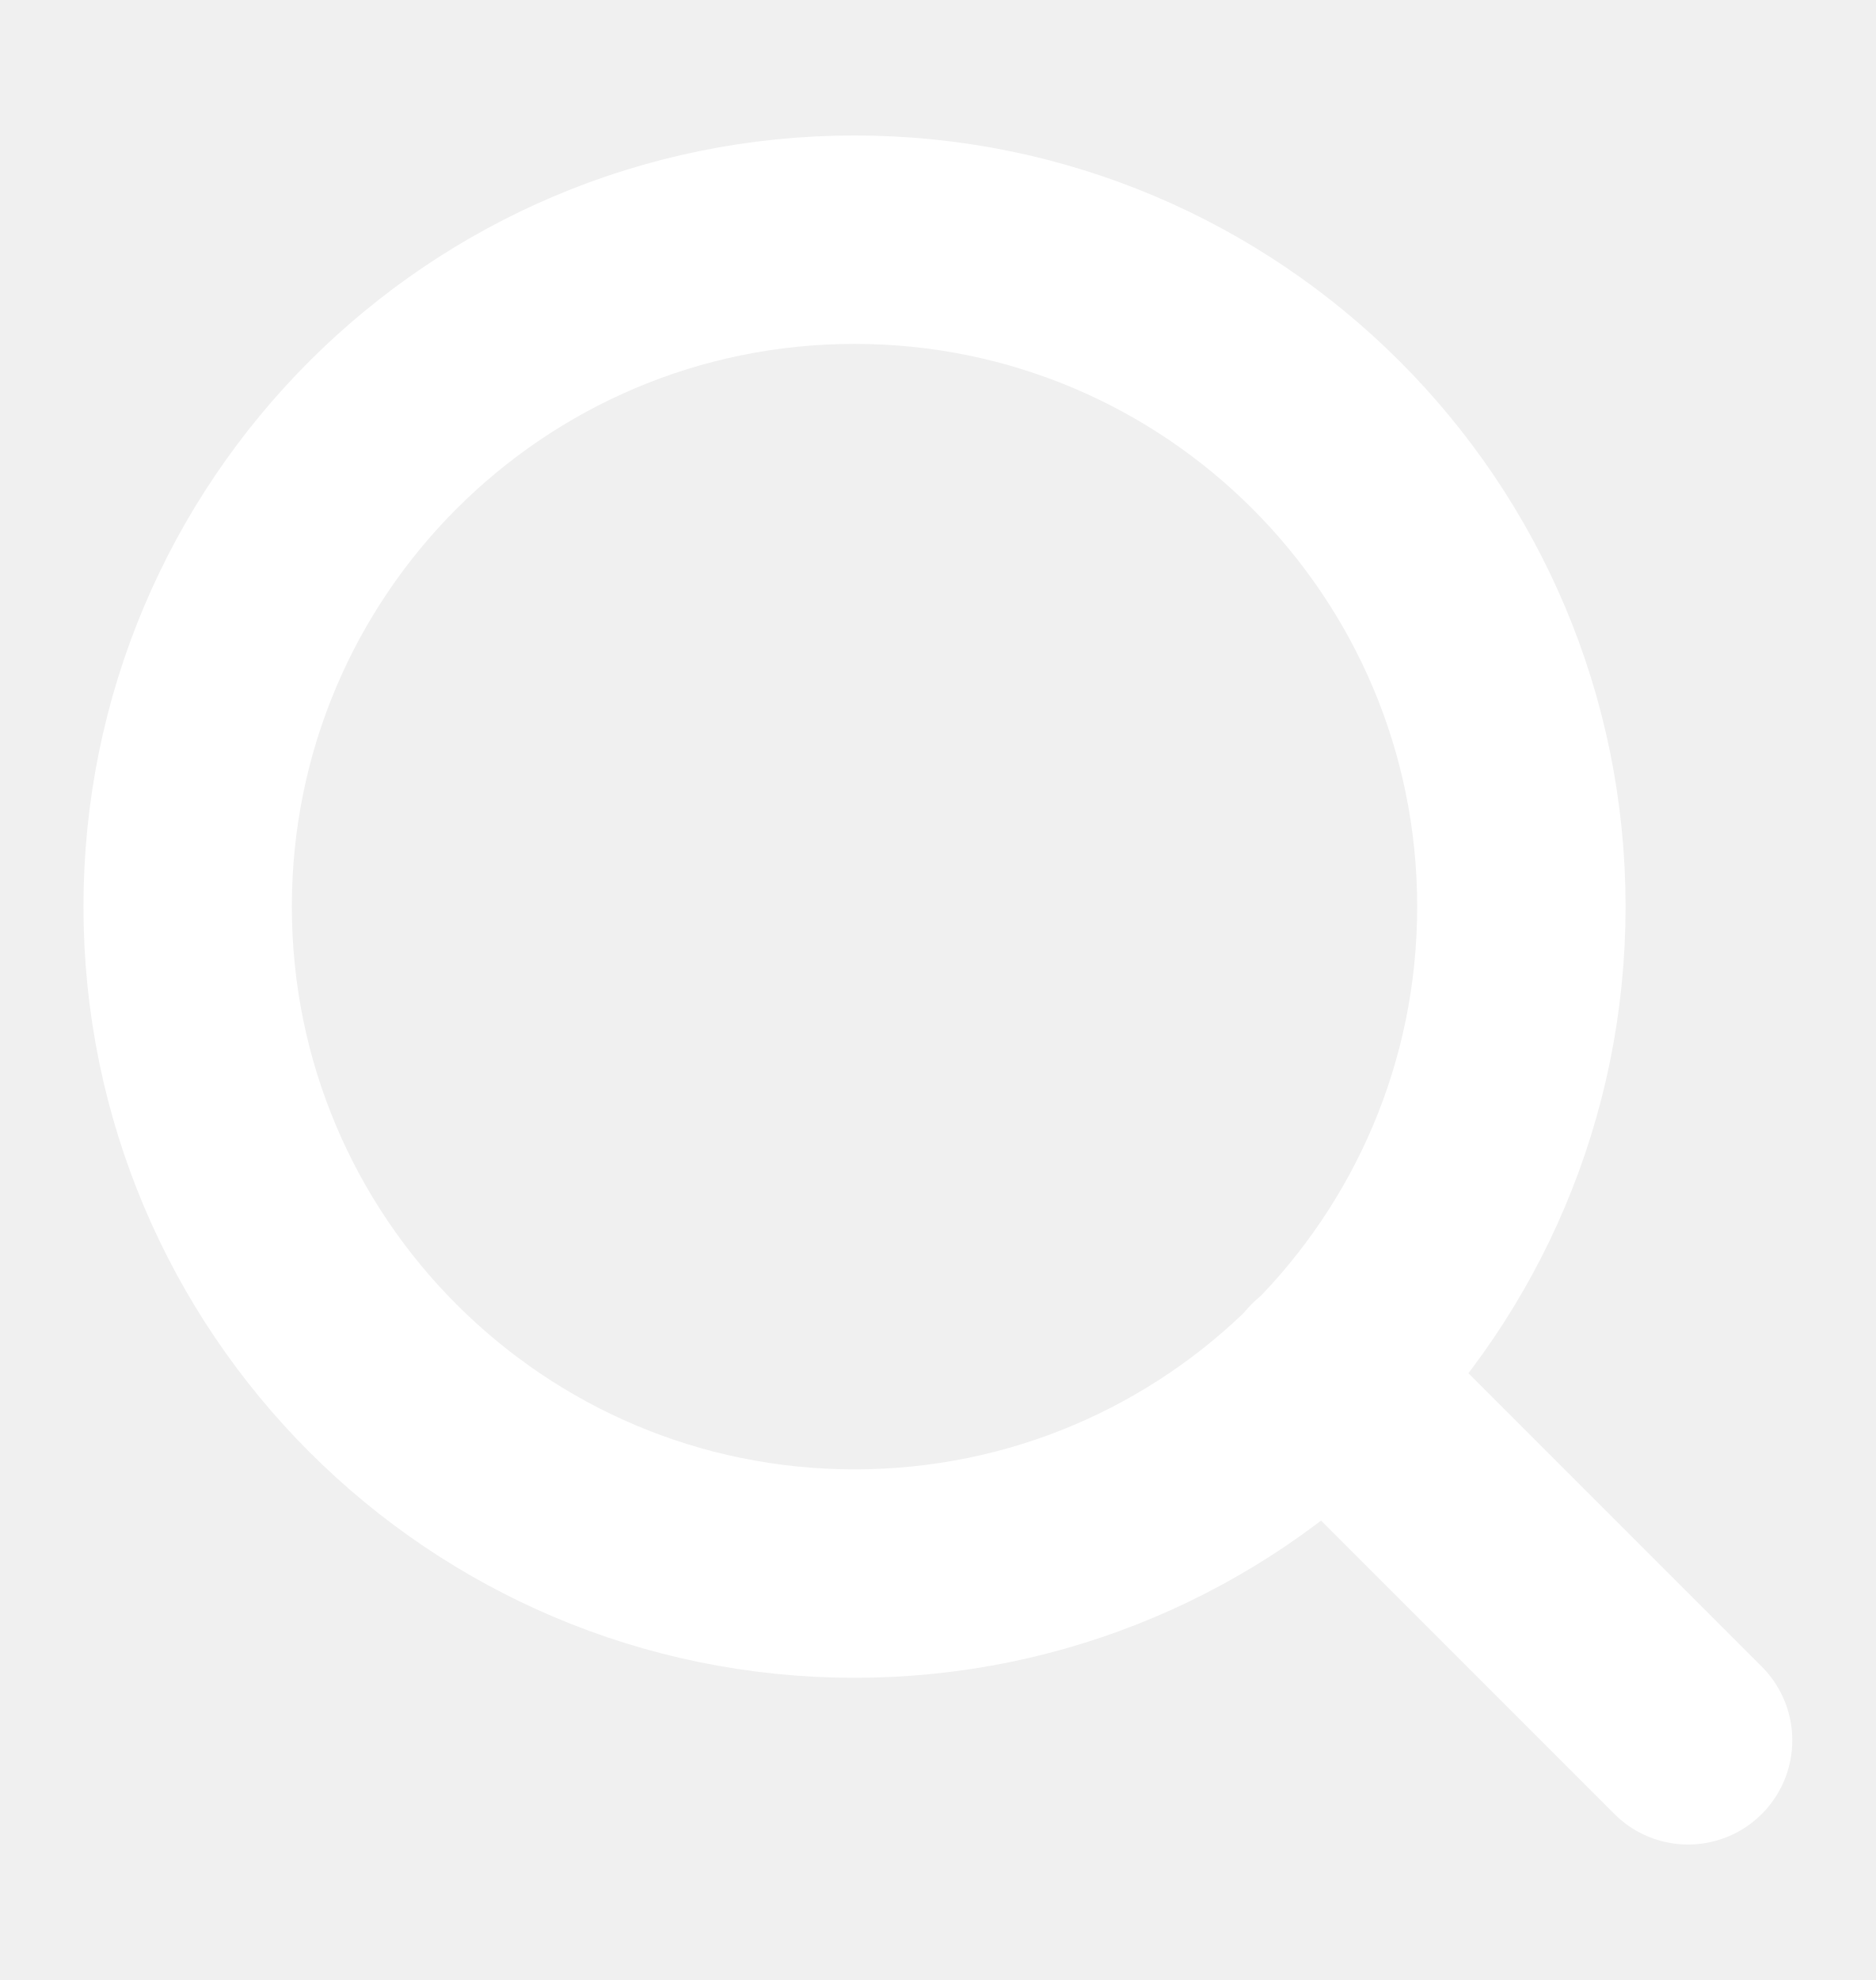
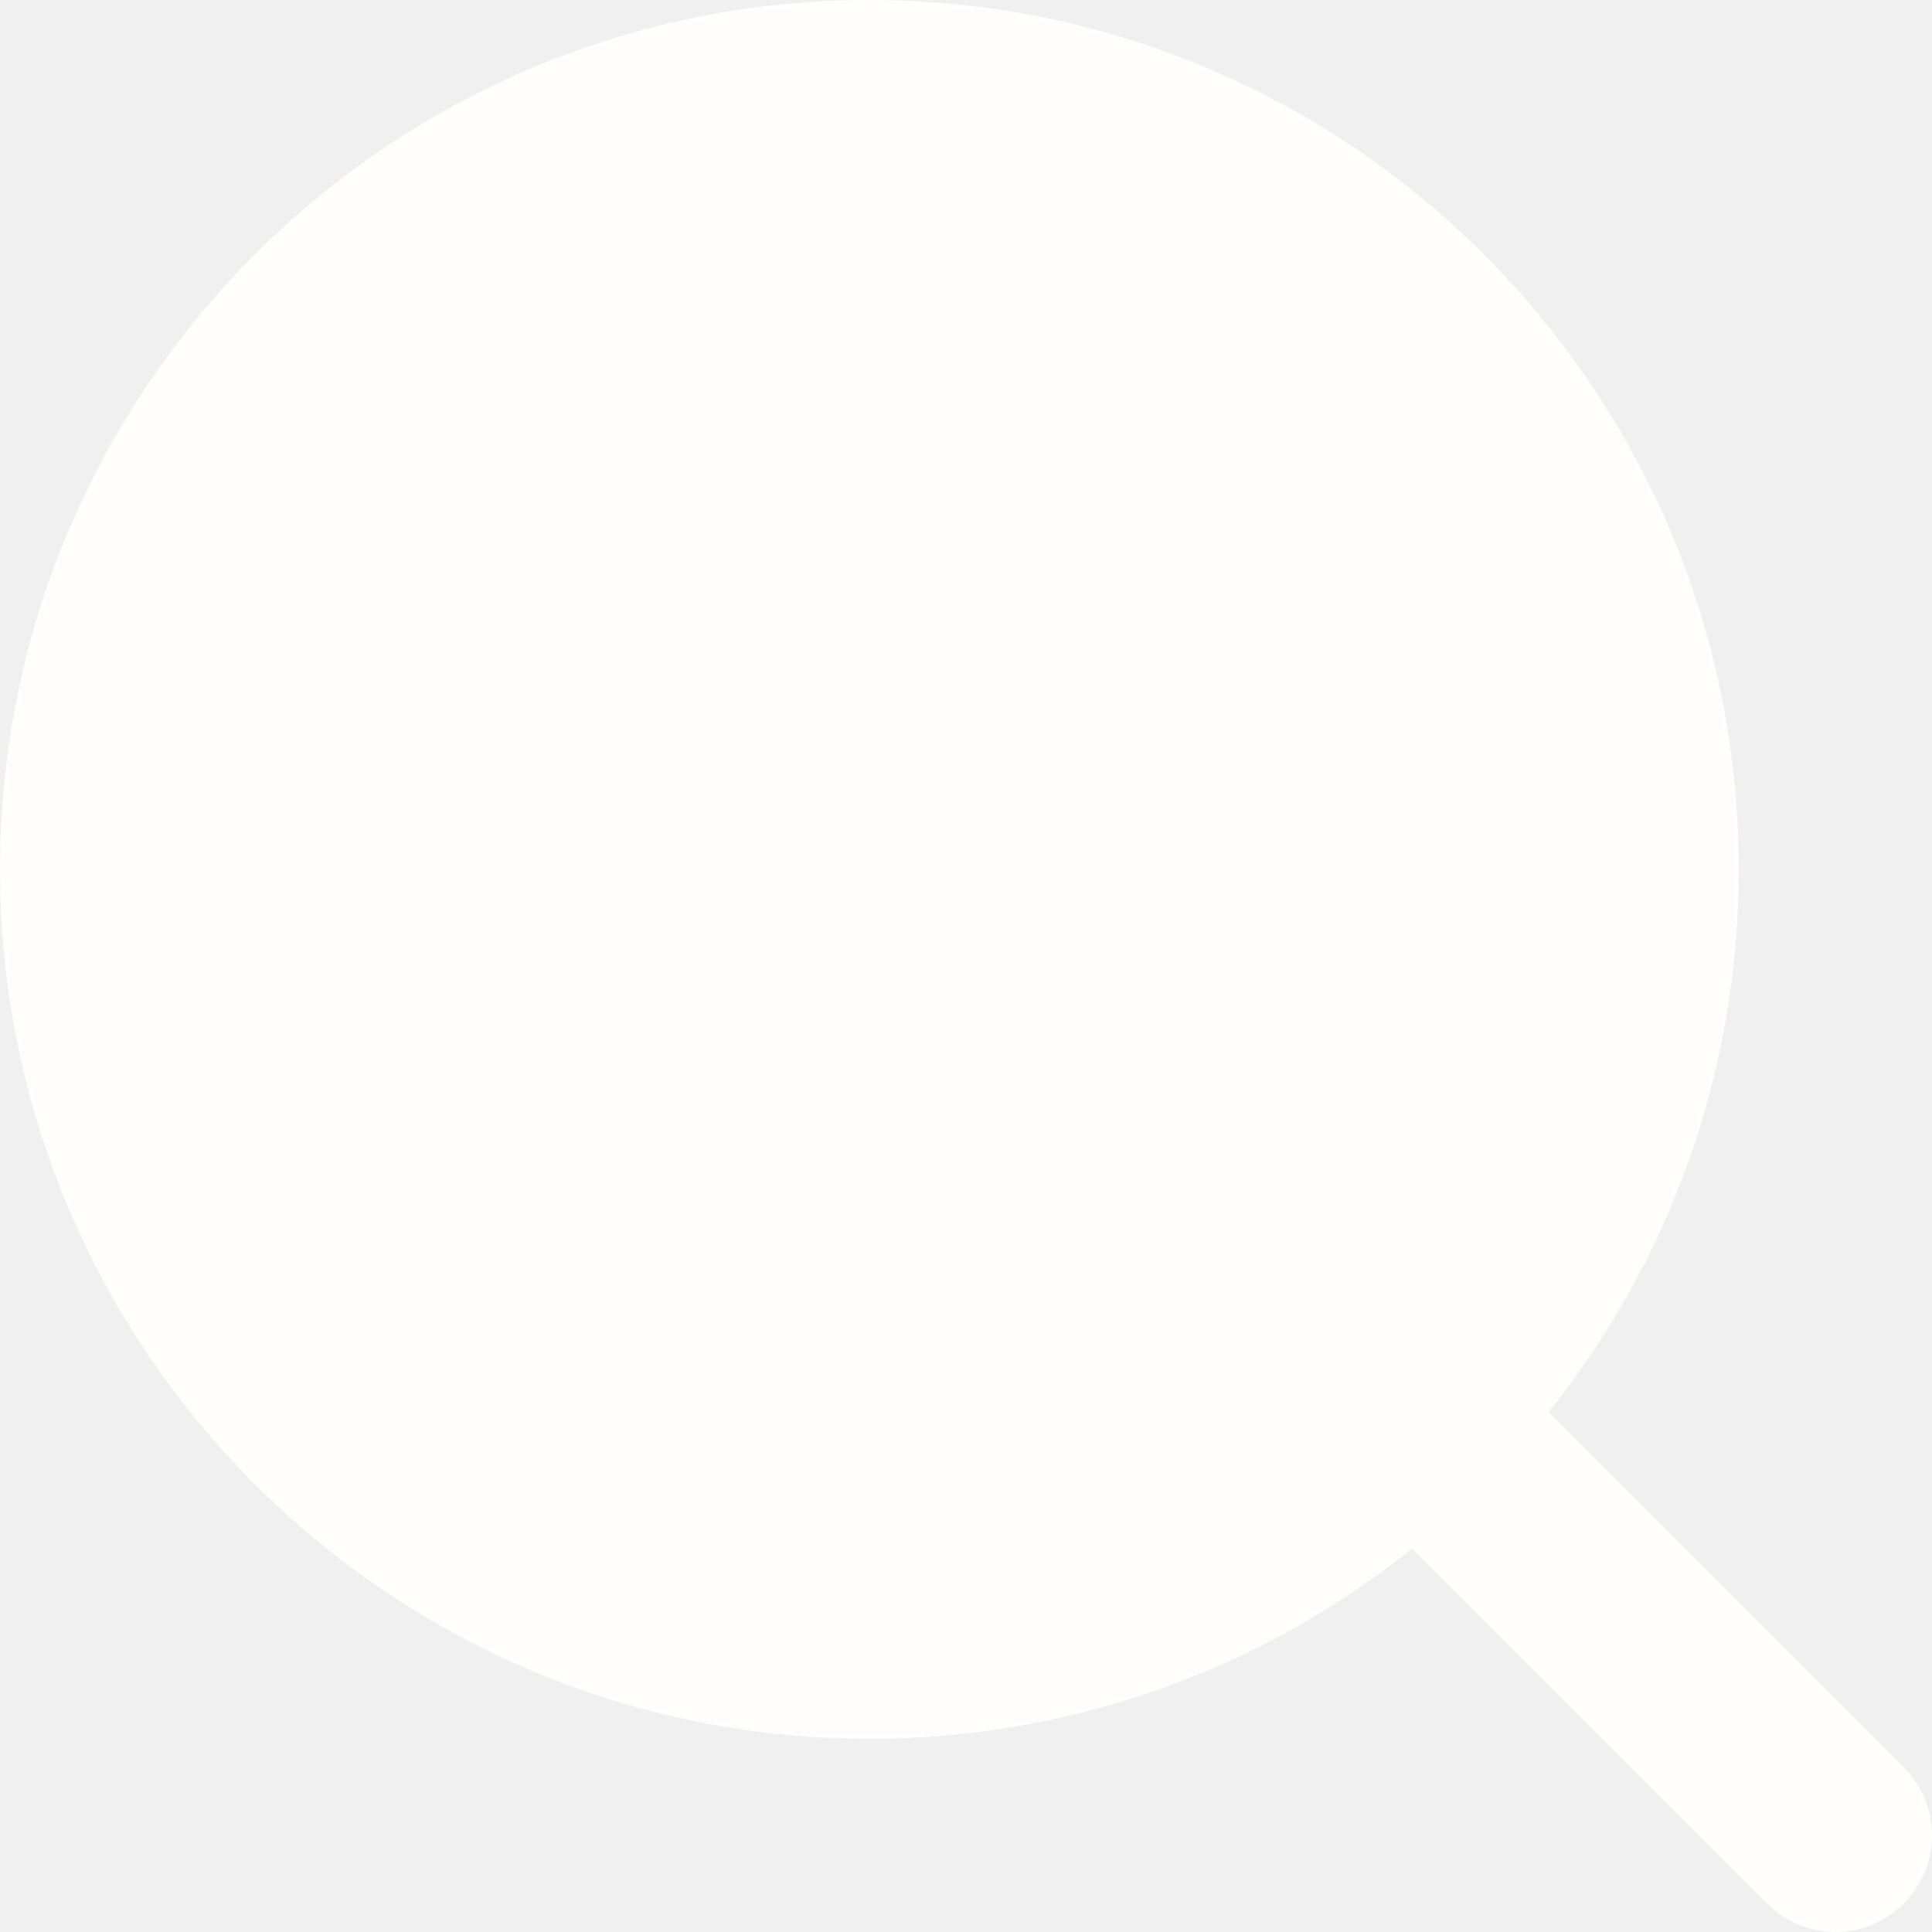
- <svg xmlns="http://www.w3.org/2000/svg" width="18" height="19" viewBox="0 0 18 19" fill="none">
-   <path d="M8.201 15.1C11.735 15.1 14.601 12.234 14.601 8.7C14.601 5.165 11.735 2.3 8.201 2.3C4.666 2.3 1.801 5.165 1.801 8.7C1.801 12.234 4.666 15.1 8.201 15.1Z" stroke="white" stroke-width="2" stroke-linecap="round" stroke-linejoin="round" />
-   <path d="M16.201 16.7L12.721 13.22" stroke="white" stroke-width="2" stroke-linecap="round" stroke-linejoin="round" />
+ <svg xmlns="http://www.w3.org/2000/svg" width="16" height="16" viewBox="0 0 16 16" fill="#fffefd">
+   <g clip-path="url(#clip0_5080_35921)">
+     <path d="M7.2 13.6C10.735 13.6 13.6 10.734 13.6 7.2C13.6 3.665 10.735 0.8 7.2 0.8C3.665 0.8 0.8 3.665 0.8 7.2C0.8 10.734 3.665 13.6 7.2 13.6Z" stroke="#fffefd" stroke-width="1.6" stroke-linecap="round" stroke-linejoin="round" />
+     <path d="M15.2 15.2L11.72 11.72" stroke="#fffefd" stroke-width="1.6" stroke-linecap="round" stroke-linejoin="round" />
+   </g>
+   <defs>
+     <clipPath id="clip0_5080_35921">
+       <rect width="16" height="16" fill="#fffefd" transform="translate(0.00012207)" />
+     </clipPath>
+   </defs>
</svg>
